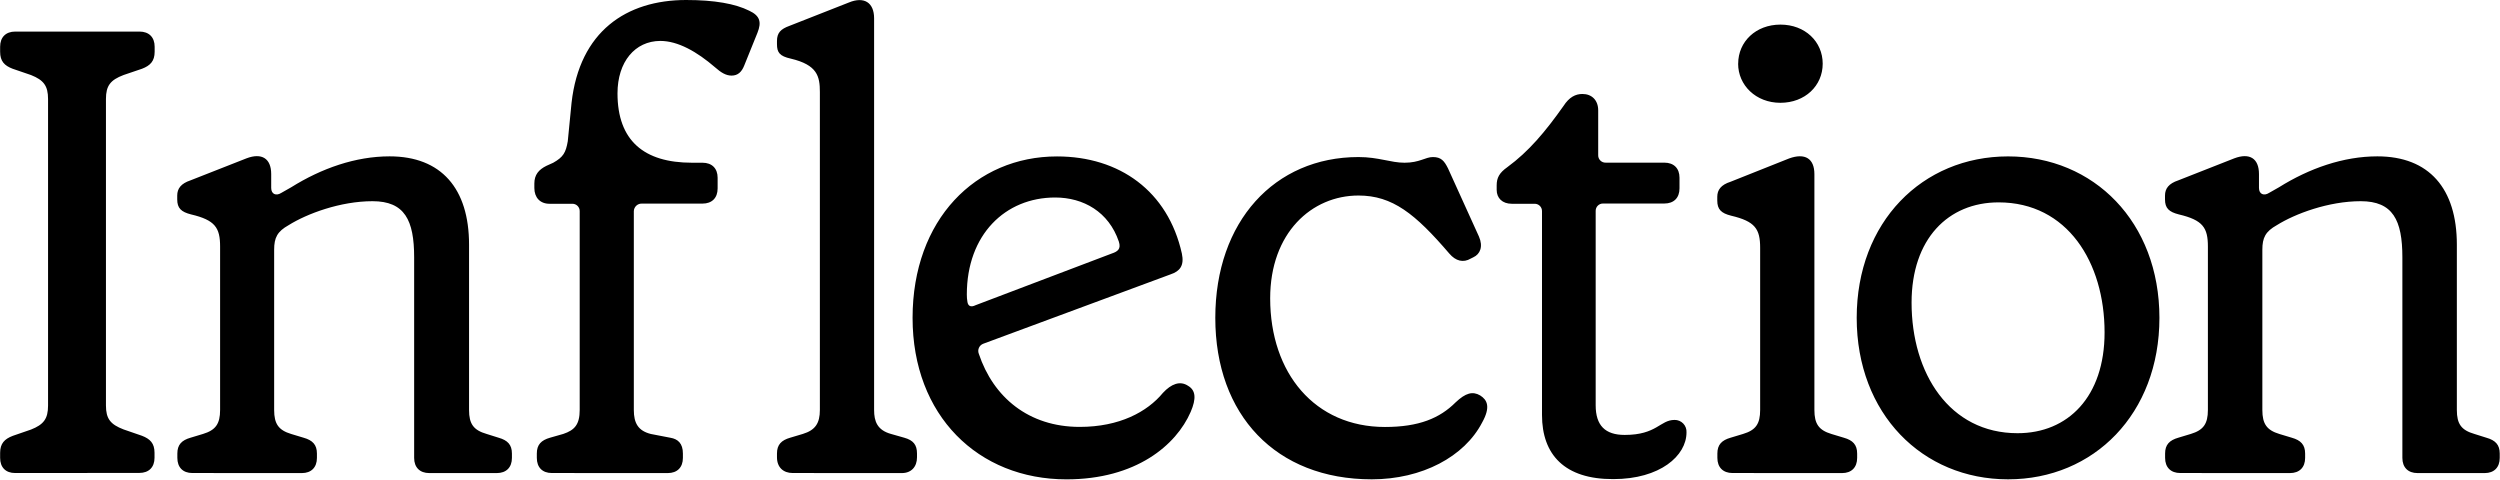
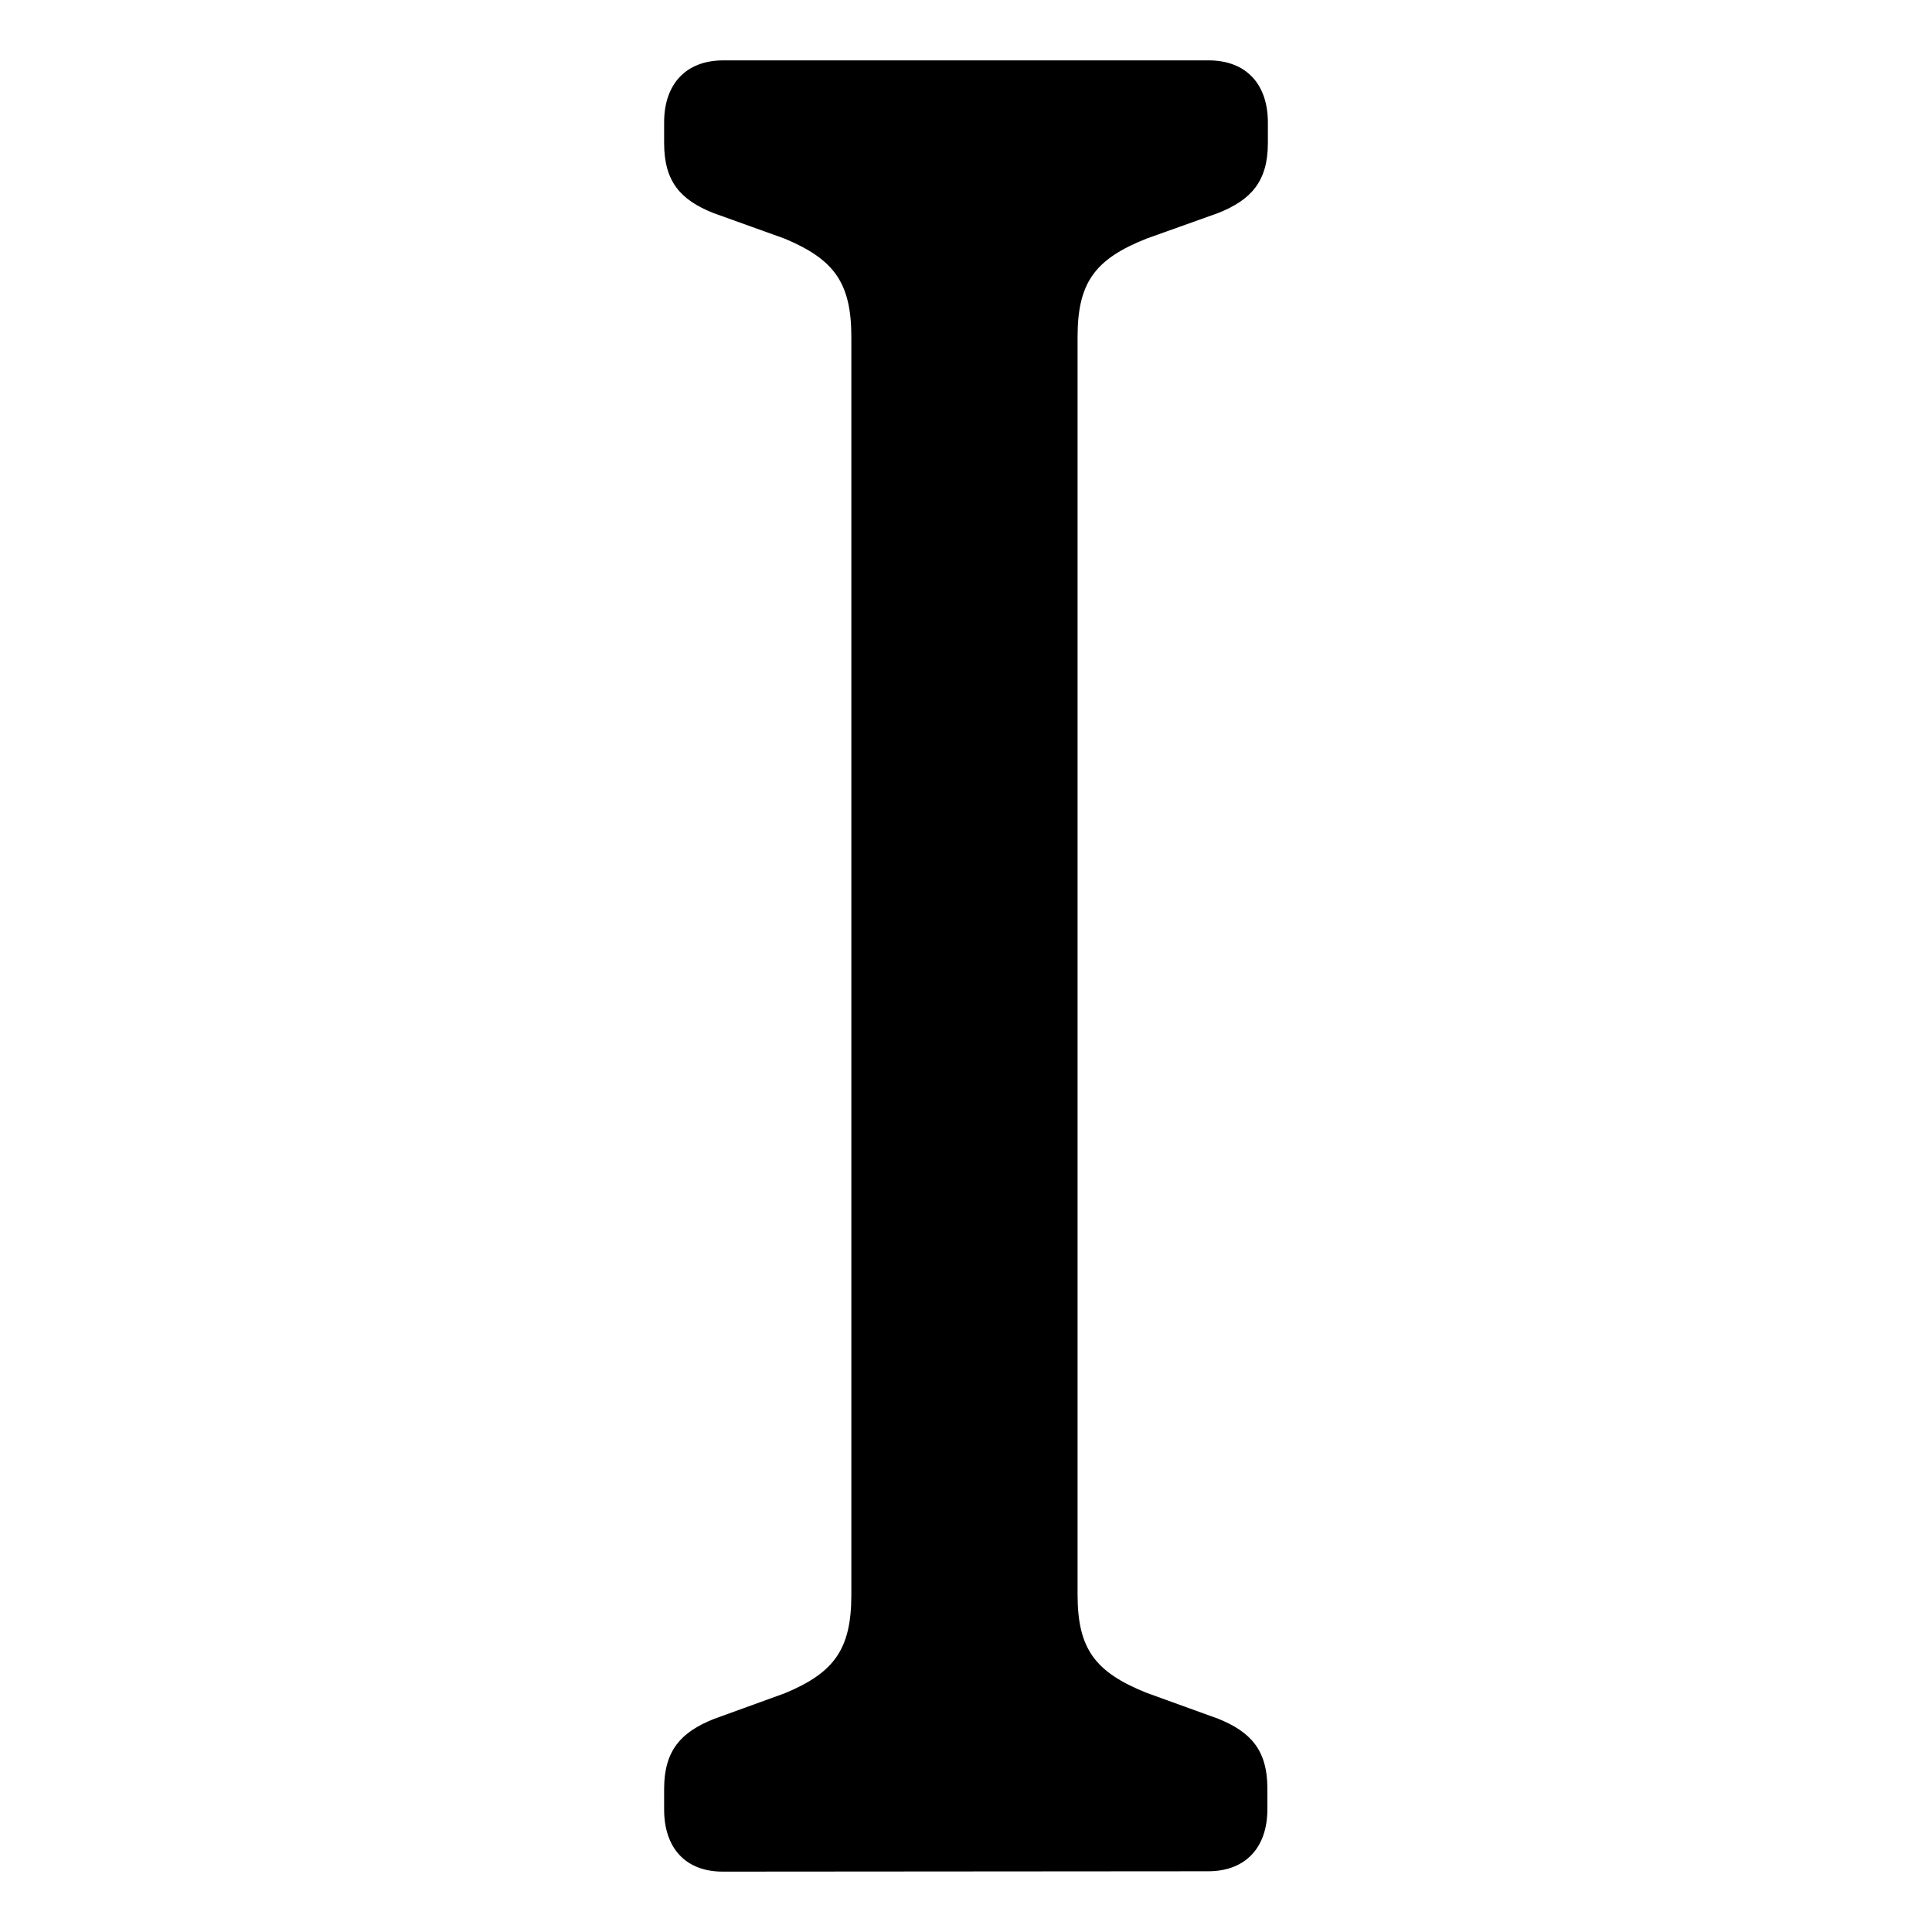
- <svg xmlns="http://www.w3.org/2000/svg" viewBox="0 0 1000 191.73" class="css-ofyhr8 e1e0p39a3">
-   <path fill="black" d="M6.05 189.21c-3.78 0-6-2.27-6-6.06v-2c0-3.78 1.77-5.55 5.05-6.81l7.31-2.52c5.05-2 6.81-4.29 6.81-9.59V39.61c0-5.3-1.76-7.57-6.81-9.59L5.05 27.5c-3.28-1.26-5-3-5-6.81v-2c0-3.79 2.27-6.06 6.05-6.06h49.7c3.79 0 6.06 2.27 6.06 6.06v2c0 3.78-1.77 5.55-5.05 6.81L49.45 30c-5.3 2-7.07 4.29-7.07 9.59v122.6c0 5.3 1.77 7.57 7.07 9.59l7.31 2.52c3.28 1.26 5.05 3 5.05 6.81v2c0 3.79-2.27 6.06-6.06 6.06Zm70.89 0c-3.78 0-6-2.27-6-6.06v-1.76c0-3.53 1.76-5.3 5.29-6.31l5-1.51c5-1.52 6.81-4 6.81-9.59V98.64c0-7.57-2-10.6-11.6-12.87-4-1-5.55-2.52-5.55-6v-1.56c0-2.78 1.51-4.8 5.29-6.06l22.46-8.83c6-2.27 9.84 0 9.84 6.31v5.55c0 2.52 2 3.28 4 2l4-2.27c12.11-7.57 25.73-12.37 39.35-12.37 20.69 0 31.79 12.87 31.79 35.32V164c0 5.55 1.77 8.07 7.06 9.59l4.8 1.51c3.53 1 5.29 2.78 5.29 6.31v1.76c0 3.79-2.27 6.06-6.05 6.06h-27c-3.79 0-6.06-2.27-6.06-6.06v-80.24c0-14.89-3.78-22.45-16.65-22.45s-26.23 5-33.55 9.58c-4.54 2.53-5.8 5-5.8 9.84V164c0 5.55 1.76 8.07 6.81 9.59l5 1.51c3.54 1 5.3 2.78 5.3 6.31v1.76c0 3.79-2.27 6.06-6 6.06Zm143.79 0c-3.78 0-6-2.27-6-6.06v-1.76c0-3.53 1.76-5.3 5.3-6.31l5.29-1.51c4.55-1.52 6.56-3.79 6.56-9.59V84.51a2.91 2.91 0 0 0-3-3h-9.09c-3.78 0-6.05-2.53-6.05-6.31v-1.79c0-3.53 1.77-5.55 4.79-7.06l2.78-1.26c4-2.27 5-4 5.8-8.58l1.51-15.39C231.83 12.61 250.5 0 274.47 0c11.35 0 19.68 1.51 25.23 4.29 4.28 2 5 4.54 3.28 8.83l-5.3 13.12c-1 2.52-2.53 4-5.05 4-2.27 0-4.29-1.26-6.56-3.28-7.31-6.3-14.88-10.59-21.95-10.59C254 16.4 247 24.72 247 37.34c0 18.92 10.6 27.75 29.77 27.75H281c3.78 0 6.05 2.27 6.05 6v4.29c0 3.79-2.27 6.06-6.05 6.06h-24.19a3.12 3.12 0 0 0-3.28 3V164c0 5.3 1.77 8.33 6.81 9.59l7.82 1.51c3 .5 5 2.27 5 6.31v1.76c0 3.79-2.27 6.06-6.06 6.06Zm96.37 0c-3.78 0-6.31-2.27-6.31-6.31v-1.51c0-3.53 1.77-5.3 5.3-6.31l5.05-1.51c5-1.52 6.81-4.29 6.81-9.59V36.83c0-6.3-1-10.85-11.61-13.37-4.54-1-5.55-2.52-5.55-5.8V16.4c0-3.28 1.52-4.8 5-6.06L339.55 1c6.06-2.52 10.09 0 10.09 6.31V164c0 4.54 1.26 8.07 6.81 9.59l5.3 1.51c3.53 1 5.05 2.78 5.05 6.31v1.51c0 3.79-2.27 6.31-6.06 6.31Zm159.18-24.47c-5.8 13.37-21.94 27-49.69 27-35.32 0-61.56-25.48-61.56-64.58 0-39.36 25.23-64.59 57.77-64.59 25 0 44.4 13.88 49.95 38.86 1 4.79-.75 7.06-4.54 8.32l-74.92 27.75a3.07 3.07 0 0 0-1.77 4c5.8 17.4 19.93 29.26 40.36 29.26 15.9 0 27-6 33.3-13.62 3.28-3.53 6.82-5 10.1-2.78 3.02 1.8 3.28 5.08 1 10.38m-89.55-46.93a16 16 0 0 0 .25 3c.25 1.51 1.26 2.27 3.28 1.26l54.49-20.68c2.27-.76 3.78-1.77 2.77-4.8C443.49 84.77 433.4 79 422.05 79c-19.93 0-35.32 14.85-35.32 38.81m99.39 9.34c0-38.6 23.72-64.33 57.27-64.33 8.07 0 12.86 2.27 18.42 2.27 6.05 0 8.32-2.27 11.35-2.27 3.28 0 4.54 1.51 6.05 4.54l12.36 27.24c1.77 4 .51 7.07-2.27 8.33l-1 .5c-3 1.77-6 1-8.57-2-13.64-15.91-22.73-23.22-36.34-23.22-18.67 0-35.32 14.88-35.32 41.12 0 30 17.91 51.46 45.91 51.46 13.63 0 21.95-3.53 28.26-9.84 4-3.78 6.81-4.54 9.84-2.77 2.77 1.76 4.29 4.54.76 10.85-7.07 13.62-24 22.7-44.15 22.7-38.35 0-62.57-25.73-62.57-64.58M616.8 166V84.51a2.91 2.91 0 0 0-3-3h-9.08c-3.78 0-6.05-2.27-6.05-5.55v-1.79c0-3 1-5 4.28-7.32 8.58-6.3 15.14-14.12 22.46-24.47 2.27-3.53 4.79-4.79 7.56-4.79 3.79 0 6.31 2.52 6.31 6.56v17.91a2.91 2.91 0 0 0 3 3h23.46c3.79 0 6.06 2.27 6.06 6v4.29c0 3.79-2.27 6.06-6.06 6.06h-24.47a2.91 2.91 0 0 0-3 3v77.7c0 8.08 3.79 11.86 11.61 11.86 12.86 0 14.13-6 19.93-6a4.7 4.7 0 0 1 4.79 5c0 9.34-10.59 18.67-29.26 18.67-19.46.09-28.54-9.75-28.54-25.64m76.2 23.21c-3.78 0-6.05-2.27-6.05-6.06v-1.76c0-3.53 1.77-5.3 5.3-6.31l5-1.51c5.05-1.52 6.81-4 6.81-9.59V99.14c0-7.56-2-10.59-11.6-12.86-4-1-5.55-2.52-5.55-6.06v-1.51c0-2.77 1.51-4.79 5.3-6l23.46-9.34c6.31-2.27 10.09 0 10.09 6.31V164c0 5.55 1.77 8.07 6.81 9.59l5 1.51c3.53 1 5.29 2.78 5.29 6.31v1.76c0 3.79-2.27 6.06-6 6.06Zm2.27-163.73c0-8.83 7.07-15.64 16.91-15.64s16.9 6.81 16.9 15.64-7.08 15.64-16.92 15.64-16.91-7.06-16.91-15.64Zm47.41 101.67c0-38.35 26.24-64.59 60.55-64.59s60.54 26.24 60.54 64.59-26.23 64.58-60.54 64.58-60.55-26.24-60.55-64.58m99.15 5.8c0-28-14.89-52-42.39-52-20.18 0-34.81 14.63-34.81 40.11 0 28.26 15.14 52.22 42.38 52.22 20.18.03 34.82-14.6 34.82-40.28Zm30.27 56.26c-3.79 0-6.06-2.27-6.06-6.06v-1.76c0-3.53 1.77-5.3 5.3-6.31l5-1.51c5-1.52 6.82-4 6.82-9.59V98.64c0-7.57-2-10.6-11.61-12.87-4-1-5.55-2.52-5.55-6v-1.56c0-2.78 1.51-4.8 5.3-6.06l22.45-8.83c6.06-2.27 9.84 0 9.84 6.31v5.55c0 2.52 2 3.28 4 2l4-2.27c12.11-7.57 25.74-12.37 39.36-12.37 20.69 0 31.79 12.87 31.79 35.32V164c0 5.55 1.76 8.07 7.06 9.59l4.79 1.51c3.53 1 5.3 2.78 5.3 6.31v1.76c0 3.79-2.27 6.06-6 6.06H967c-3.78 0-6.05-2.27-6.05-6.06v-80.24c0-14.89-3.79-22.45-16.65-22.45s-26.24 5-33.56 9.58c-4.54 2.53-5.8 5-5.8 9.84V164c0 5.55 1.77 8.07 6.81 9.59l5 1.51c3.53 1 5.3 2.78 5.3 6.31v1.76c0 3.79-2.27 6.06-6.06 6.06Z" />
+ <svg xmlns="http://www.w3.org/2000/svg" viewBox="0 0 32 32" width="32" height="32" fill="none">
+   <path fill="#000" d="M11.97 31c-.61 0-.97-.386-.97-1.03v-.34c0-.642.286-.942.817-1.156L13 28.045c.817-.34 1.101-.729 1.101-1.629V5.584c0-.9-.284-1.286-1.101-1.63l-1.191-.428c-.53-.214-.809-.51-.809-1.157v-.34c0-.643.367-1.029.979-1.029h8.04c.614 0 .981.386.981 1.03v.34c0 .642-.286.942-.817 1.156l-1.19.425c-.858.34-1.145.729-1.145 1.63v20.828c0 .9.287 1.286 1.144 1.63l1.183.428c.53.214.817.51.817 1.157v.34c0 .643-.367 1.03-.98 1.03L11.97 31Z" />
</svg>
